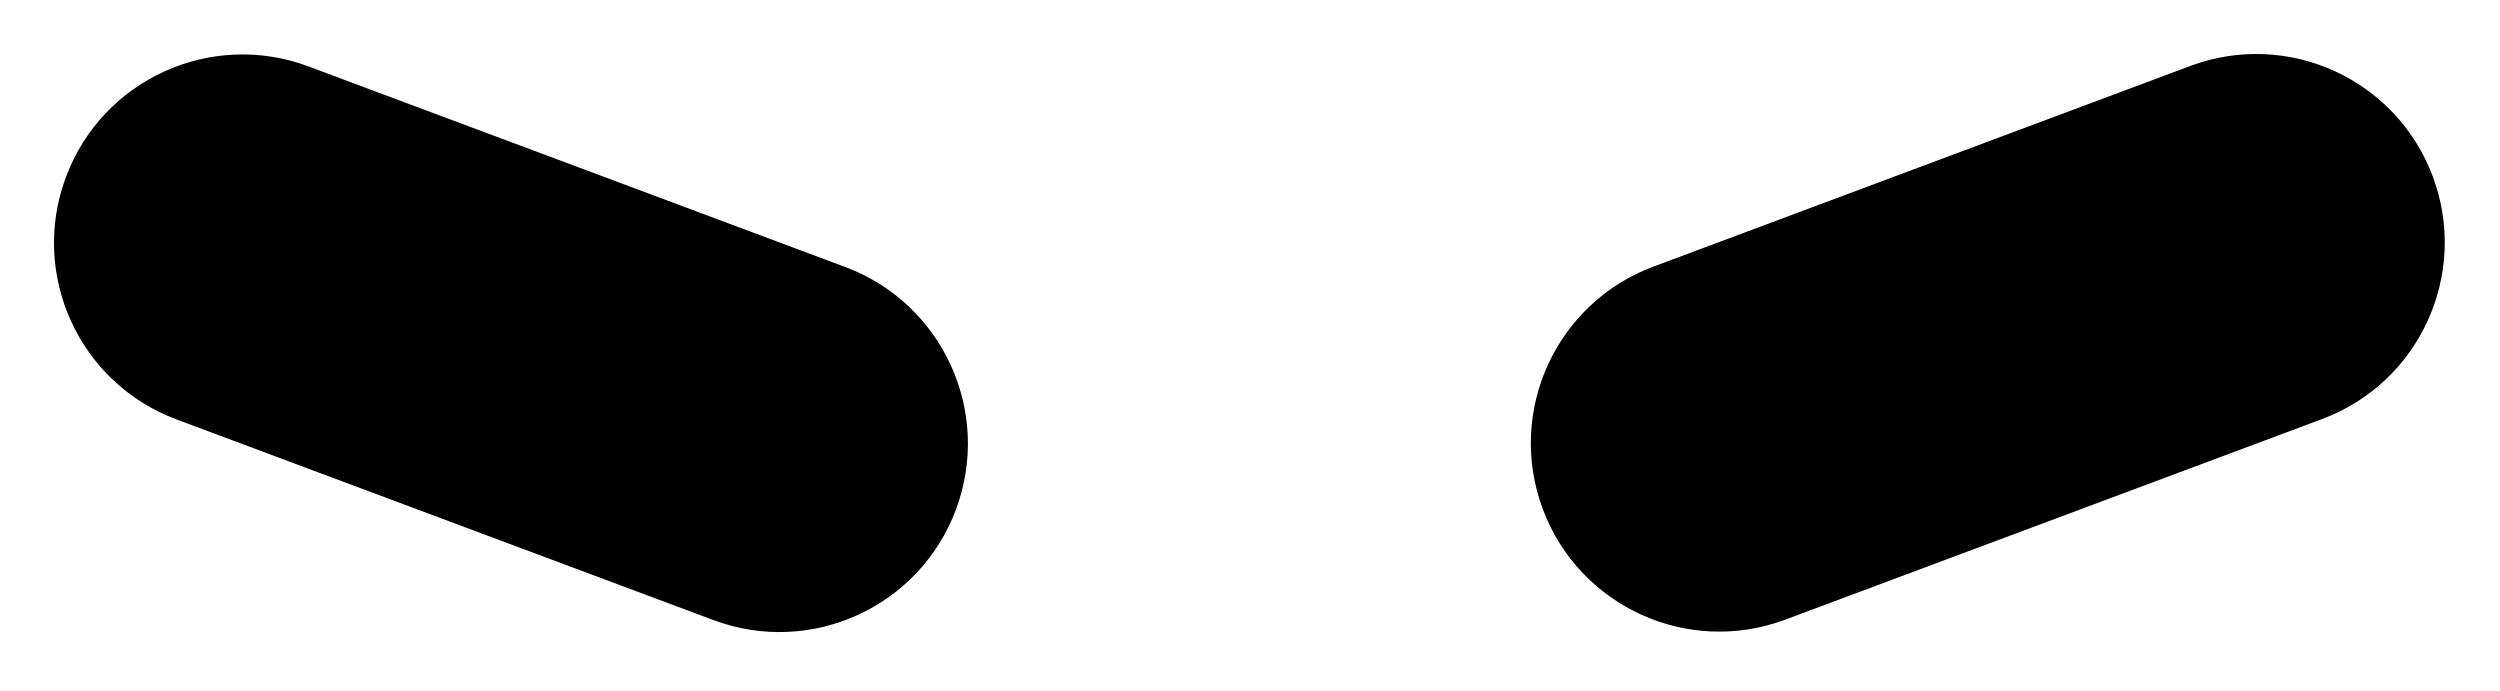
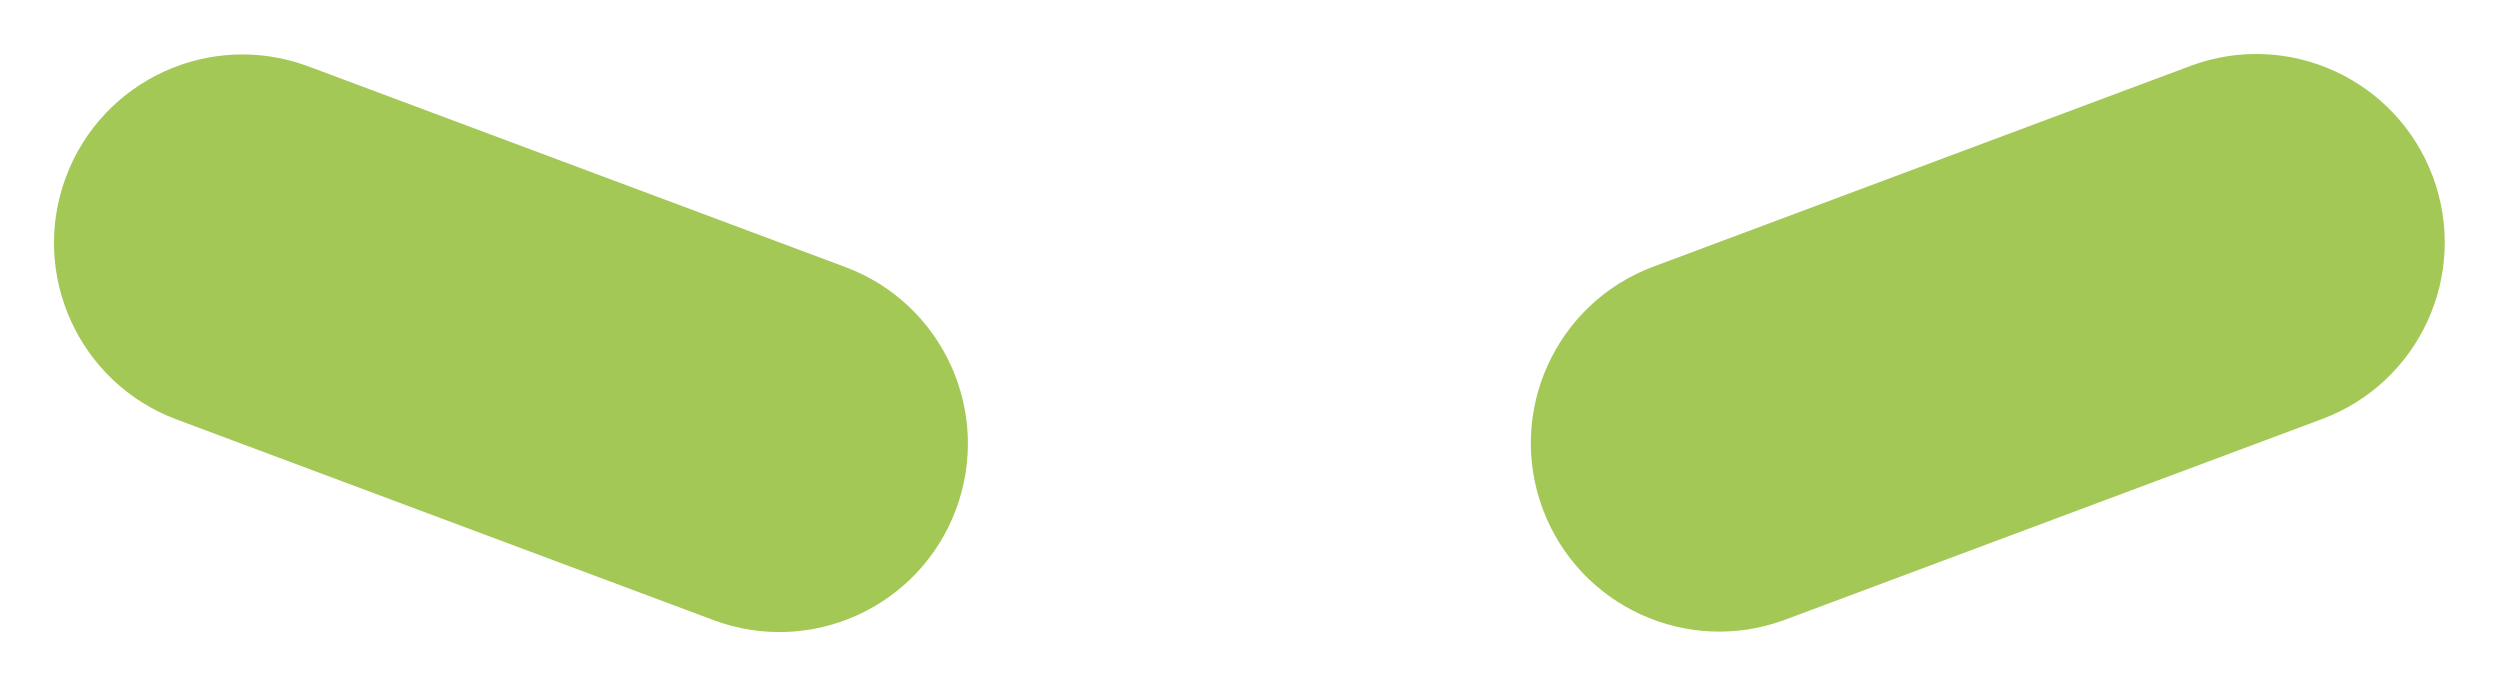
<svg xmlns="http://www.w3.org/2000/svg" width="47.1" height="13" viewBox="0 0 471 130" fill="none">
-   <rect x="278.236" y="62.661" width="179" height="71" rx="35.5" transform="rotate(-20.4911 278.236 62.6611)" fill="currentColor" />
-   <rect width="179" height="71" rx="35.5" transform="matrix(-0.936726 -0.350062 -0.350062 0.936726 192.528 62.7451)" fill="currentColor" />
+   <rect x="278.236" y="62.661" width="179" height="71" rx="35.5" transform="rotate(-20.4911 278.236 62.6611)" fill="#A4C856" />
+   <rect width="179" height="71" rx="35.5" transform="matrix(-0.936726 -0.350062 -0.350062 0.936726 192.528 62.7451)" fill="#A4C856" />
</svg>
